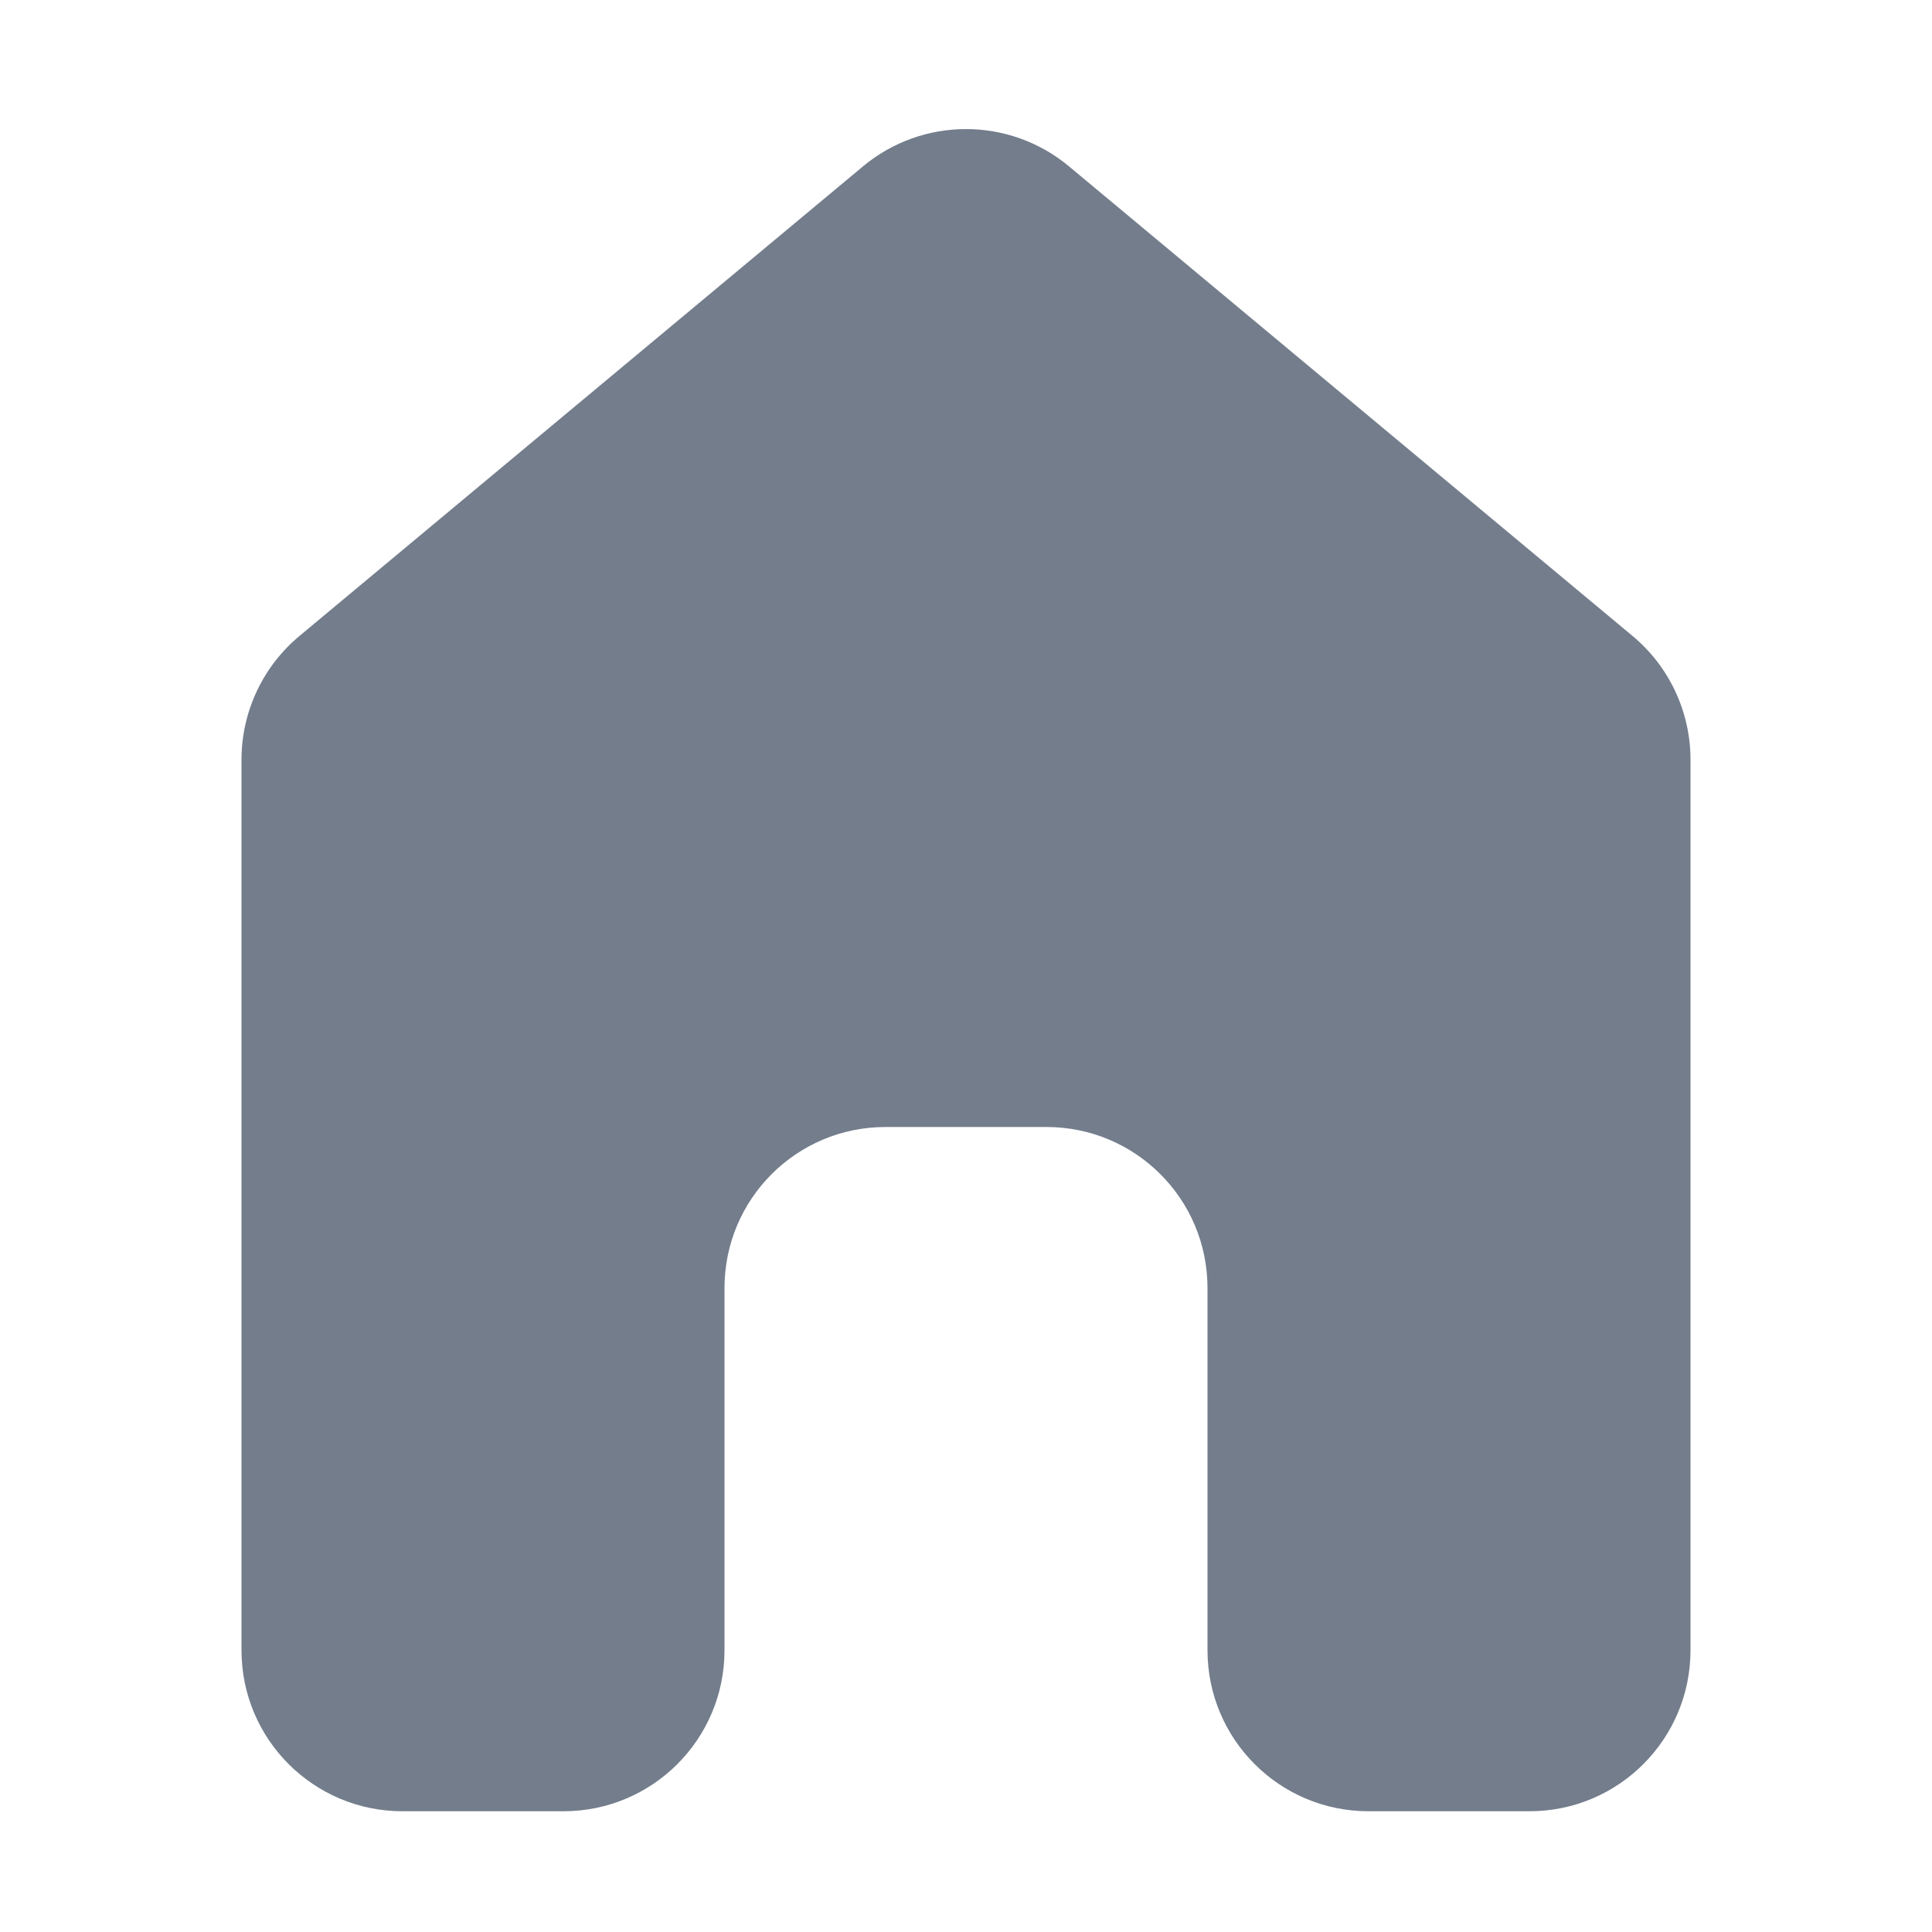
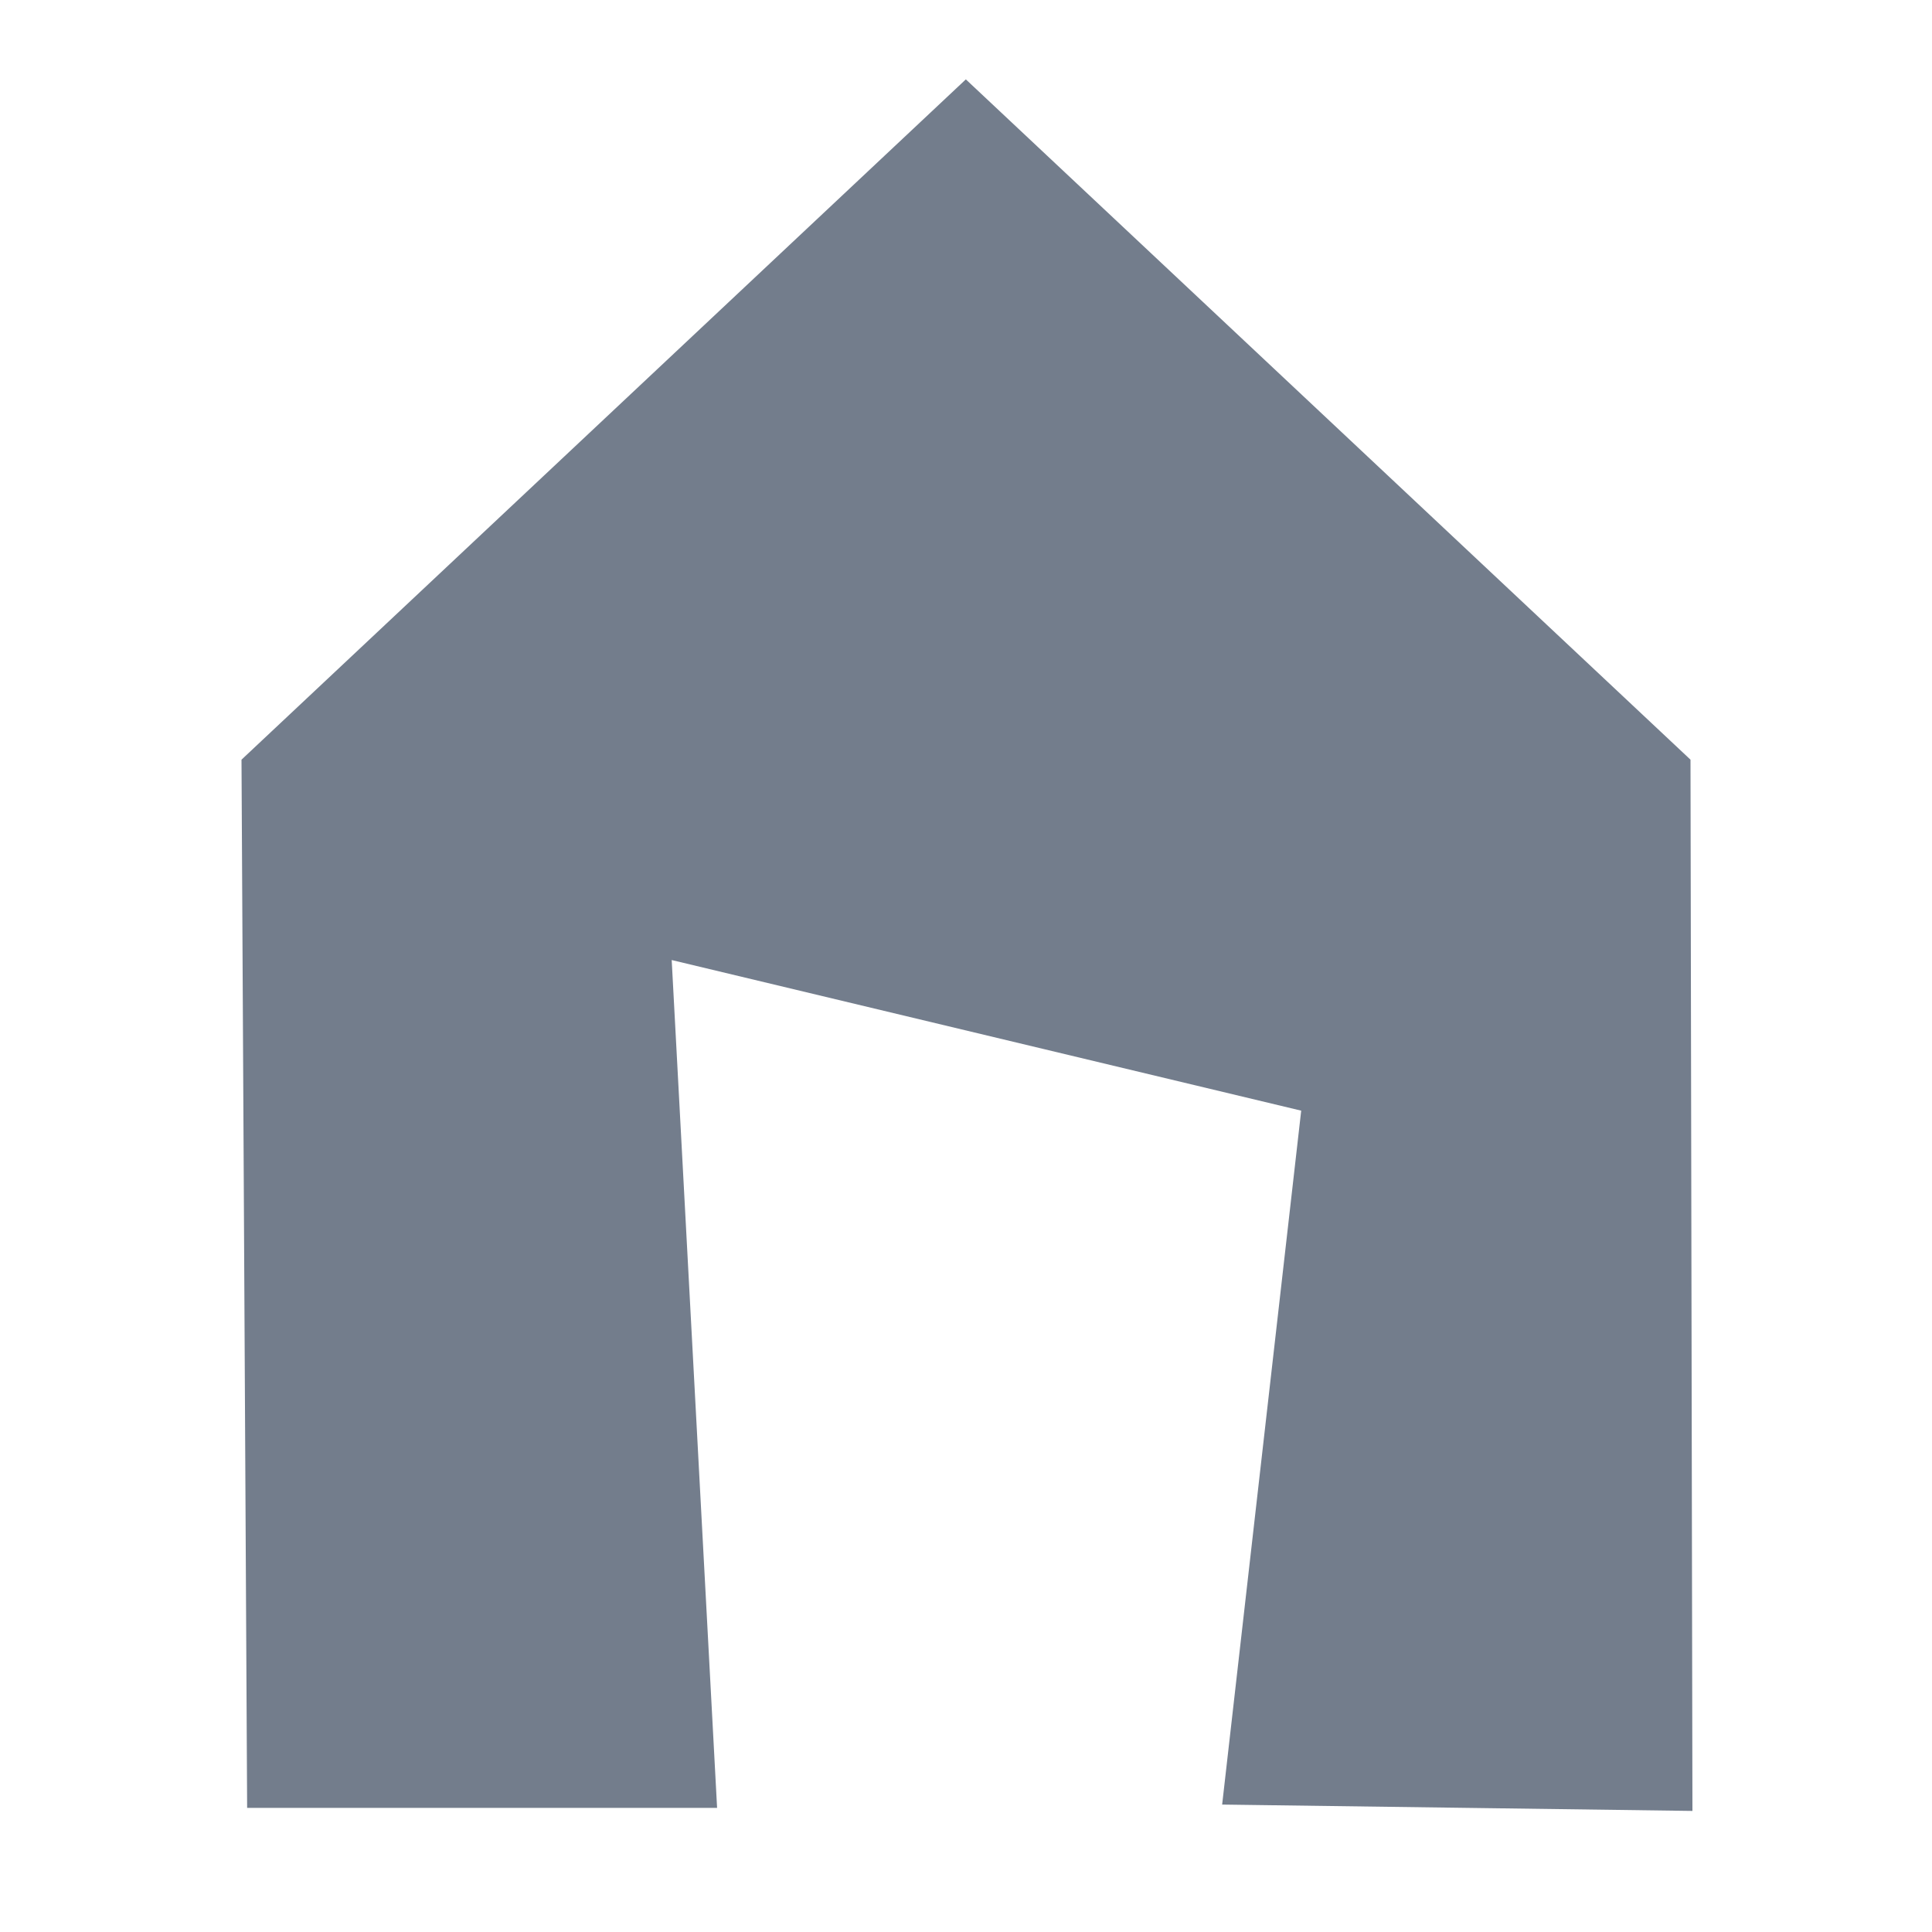
- <svg xmlns="http://www.w3.org/2000/svg" width="24" height="24" viewBox="0 0 24 24" fill="none">
-   <path d="M20.28 7.9L13.28 2.067C12.539 1.449 11.461 1.449 10.72 2.067L3.72 7.9C3.264 8.28 3 8.843 3 9.437V20.5C3 21.605 3.895 22.5 5 22.5H7C8.105 22.5 9 21.605 9 20.5V16C9 14.895 9.895 14 11 14H13C14.105 14 15 14.895 15 16V20.5C15 21.605 15.895 22.5 17 22.5H19C20.105 22.5 21 21.605 21 20.5V9.437C21 8.843 20.736 8.28 20.28 7.9Z" fill="#737D8C" />
+ <svg xmlns="http://www.w3.org/2000/svg" width="24" height="24" viewBox="0 0 24 24" fill="none" version="1.1" id="svg4">
+   <defs id="defs8" />
+   <path d="M 11.998,0.986 3,9.437 l 0.07,13.021 5.838,4.4e-4 L 8.344,11.926 16.164,13.797 15.182,22.417 21.024,22.496 21,9.437 Z" fill="#737d8c" id="path2" />
</svg>
